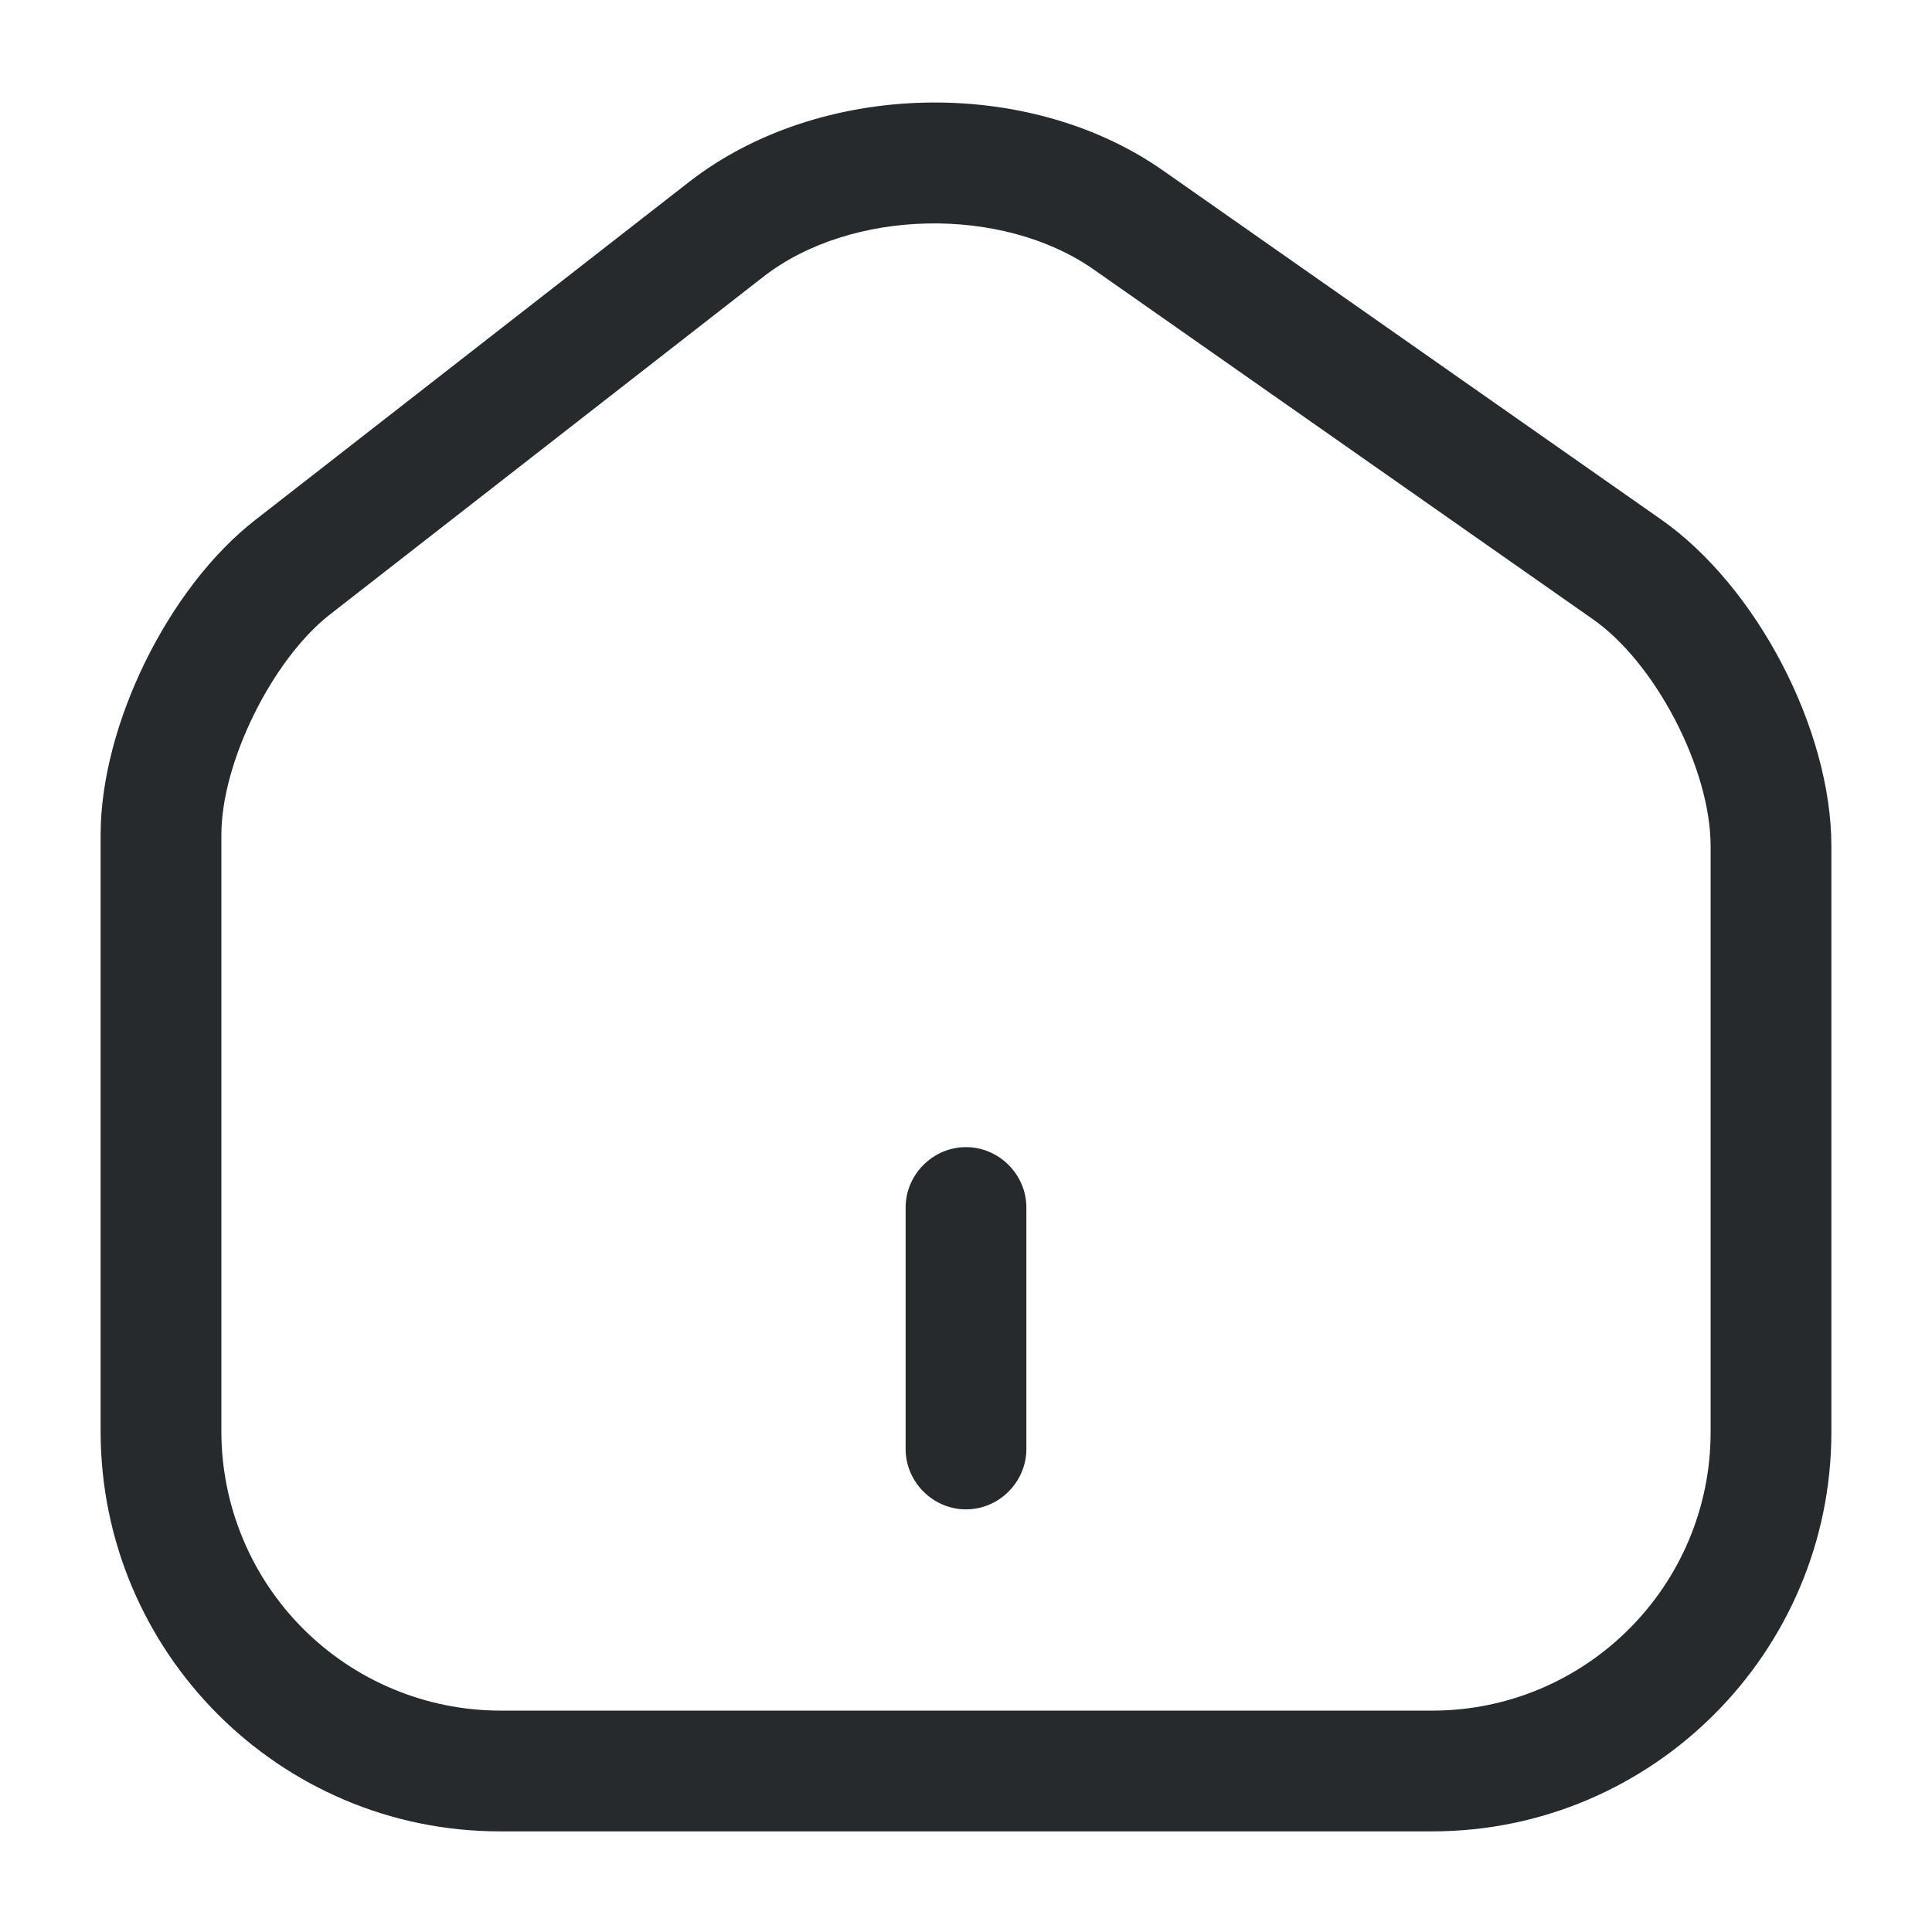
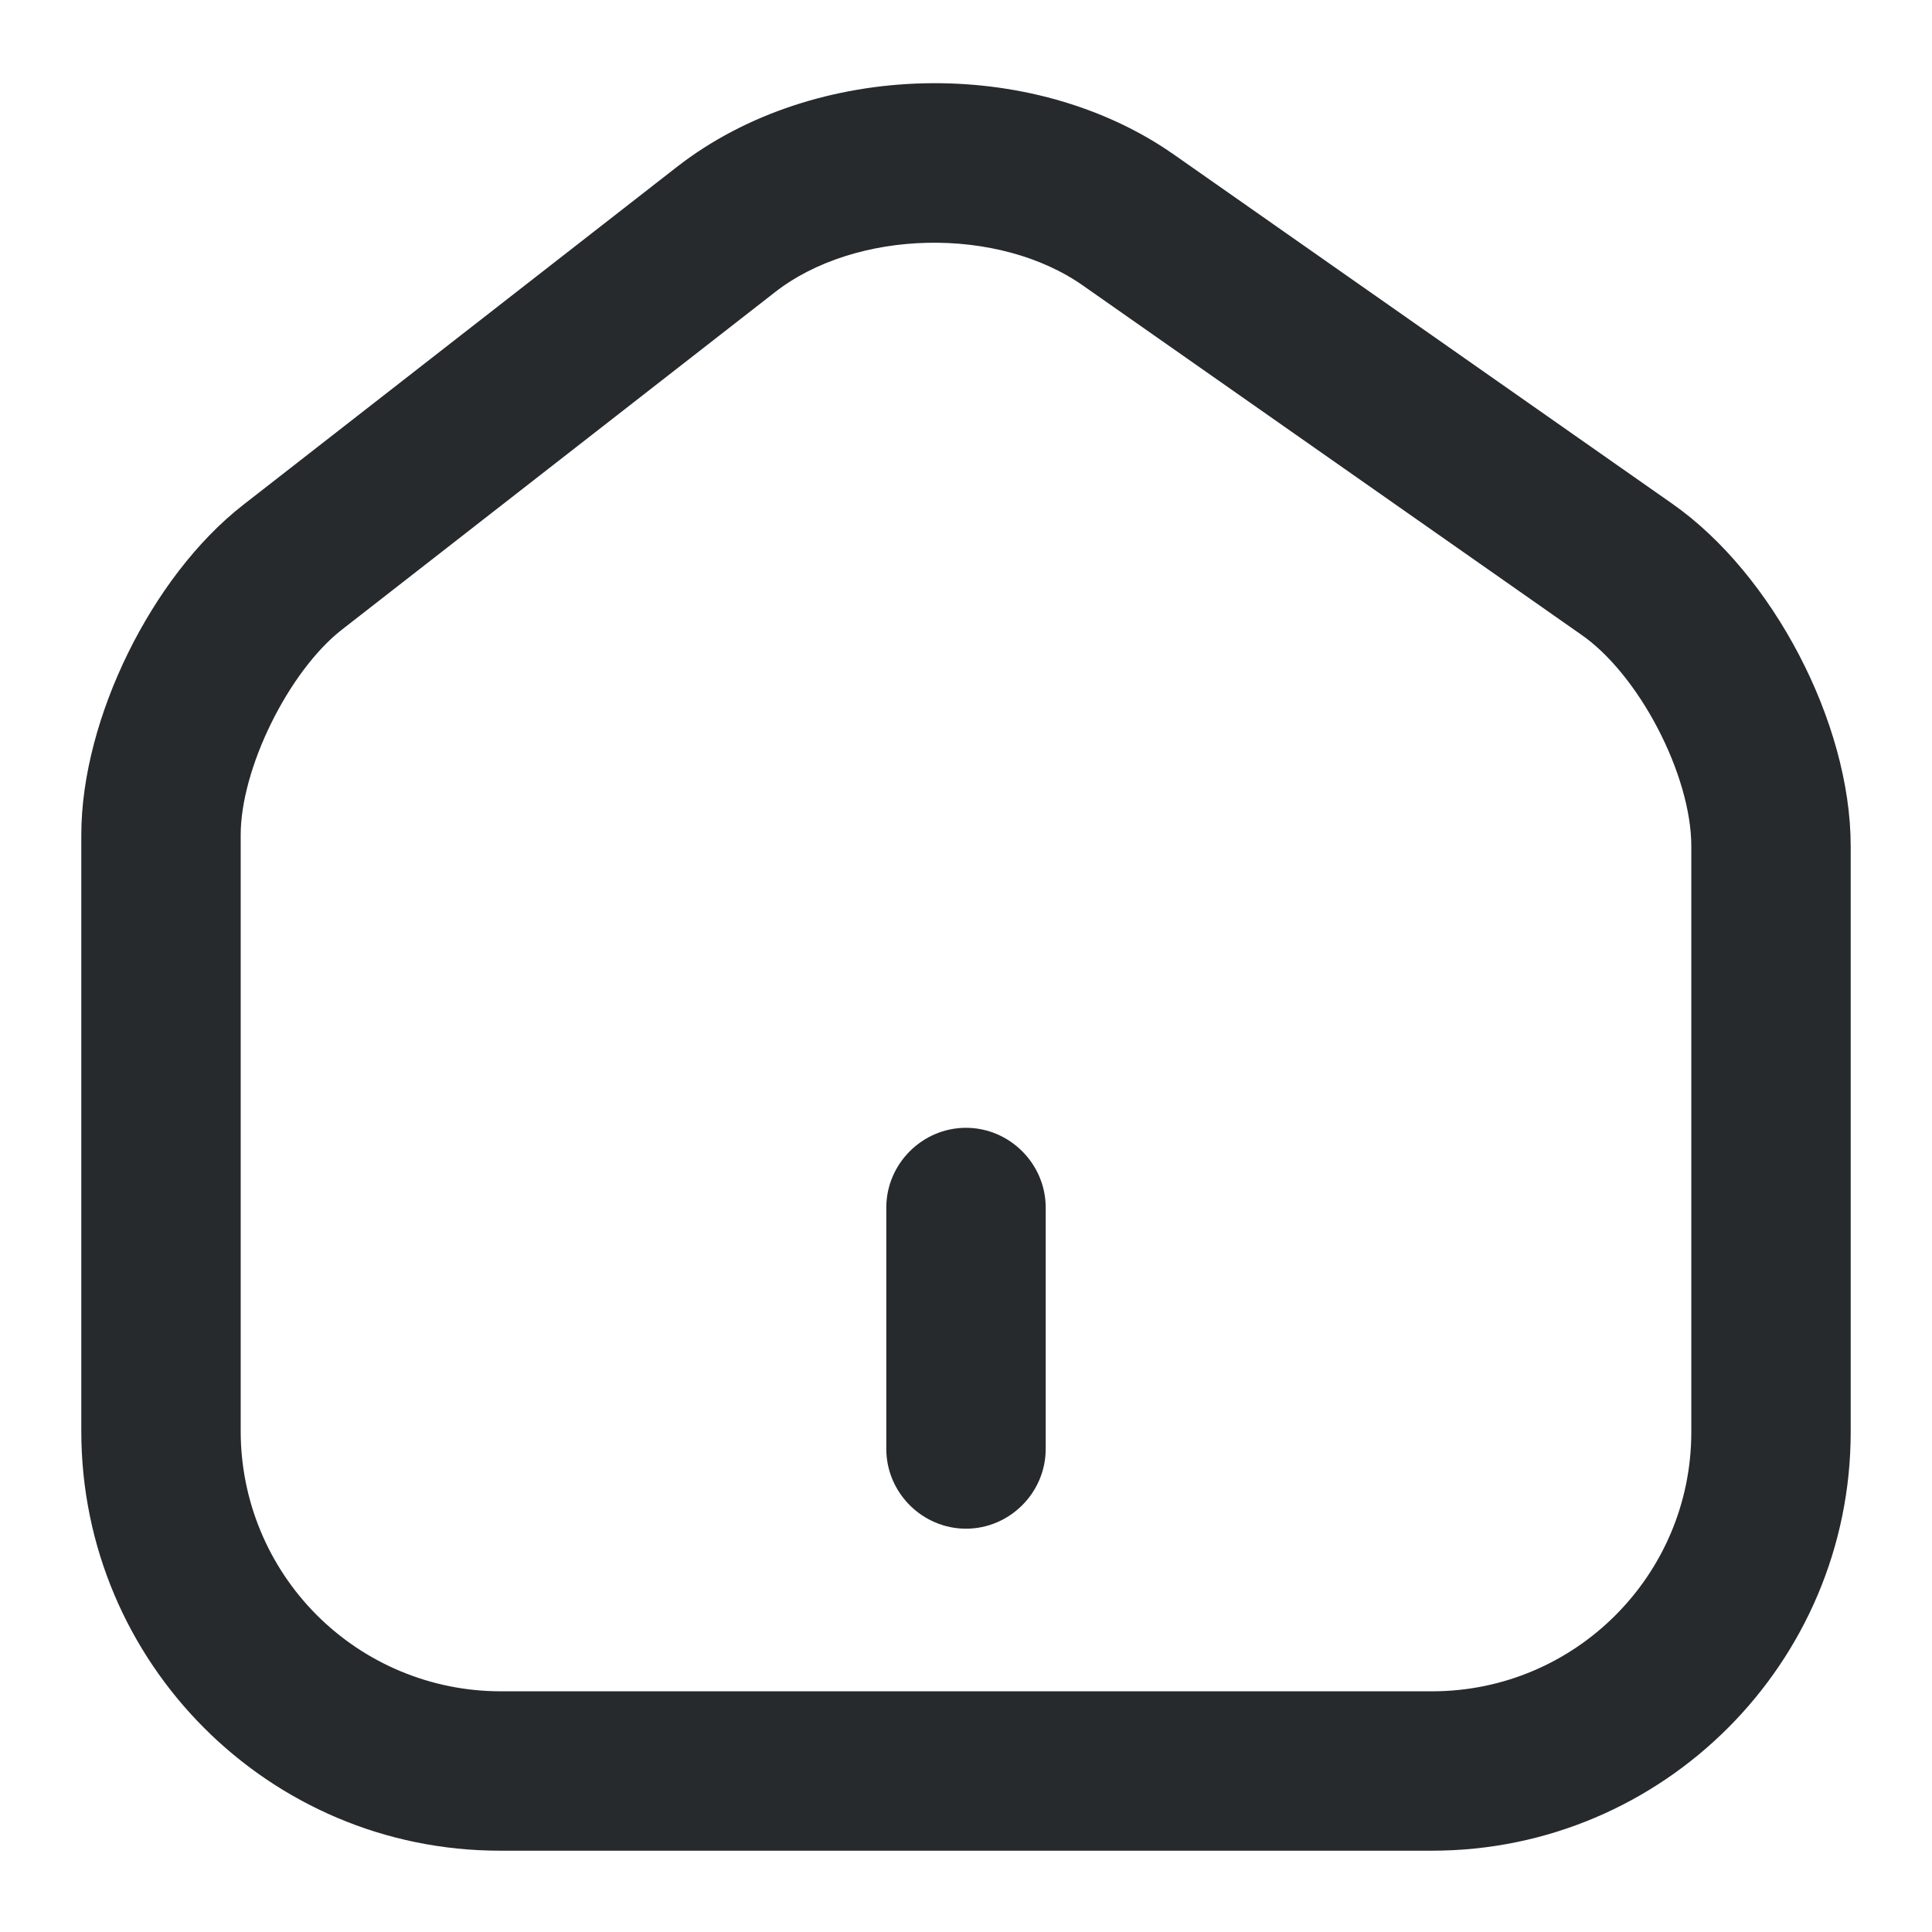
<svg xmlns="http://www.w3.org/2000/svg" width="200" height="200" viewBox="0 0 200 200" fill="none">
-   <path d="M148.25 189.583H51.75C28.917 189.583 10.417 171 10.417 148.167V86.417C10.417 75.083 17.417 60.833 26.417 53.833L71.333 18.833C84.833 8.333 106.417 7.833 120.417 17.667L171.917 53.75C181.833 60.667 189.583 75.5 189.583 87.583V148.25C189.583 171 171.083 189.583 148.25 189.583ZM79 28.667L34.083 63.667C28.167 68.333 22.917 78.917 22.917 86.417V148.167C22.917 155.821 25.952 163.164 31.357 168.584C36.762 174.005 44.095 177.061 51.75 177.083H148.25C164.167 177.083 177.083 164.167 177.083 148.25V87.583C177.083 79.583 171.333 68.5 164.75 64L113.25 27.917C103.75 21.25 88.083 21.583 79 28.667Z" fill="#262A2D" />
-   <path d="M100 156.25C96.583 156.25 93.75 153.417 93.75 150V125C93.75 121.583 96.583 118.75 100 118.75C103.417 118.75 106.25 121.583 106.25 125V150C106.25 153.417 103.417 156.25 100 156.25Z" fill="#262A2D" />
+   <path d="M70.719 18.044L70.719 18.044C84.567 7.274 106.632 6.763 120.99 16.848L70.719 18.044ZM70.719 18.044L25.803 53.044C21.155 56.659 17.069 62.104 14.144 68.059C11.22 74.014 9.417 80.561 9.417 86.417V148.167C9.417 171.55 28.362 190.583 51.75 190.583H148.25C171.637 190.583 190.583 171.551 190.583 148.25V87.583C190.583 81.344 188.588 74.456 185.355 68.266C182.122 62.076 177.609 56.501 172.489 52.93L120.991 16.848L70.719 18.044ZM79.615 29.456L79.615 29.455C83.952 26.073 89.917 24.267 95.99 24.135C102.063 24.003 108.134 25.548 112.676 28.735L112.676 28.736L164.176 64.819L164.186 64.826C167.298 66.953 170.285 70.698 172.499 74.942C174.712 79.184 176.083 83.794 176.083 87.583V148.25C176.083 163.614 163.614 176.083 148.25 176.083H51.753C44.363 176.062 37.283 173.111 32.065 167.878C26.847 162.645 23.917 155.557 23.917 148.167V86.417C23.917 82.87 25.167 78.504 27.178 74.421C29.188 70.34 31.896 66.666 34.7 64.454C34.701 64.453 34.702 64.453 34.703 64.452L79.615 29.456Z" fill="#262A2D" stroke="#262A2D" stroke-width="2" />
+   <path d="M92.75 150C92.75 153.969 96.031 157.25 100 157.25C103.969 157.25 107.25 153.969 107.25 150V125C107.25 121.031 103.969 117.75 100 117.75C96.031 117.75 92.75 121.031 92.75 125V150Z" fill="#262A2D" stroke="#262A2D" stroke-width="2" />
</svg>
